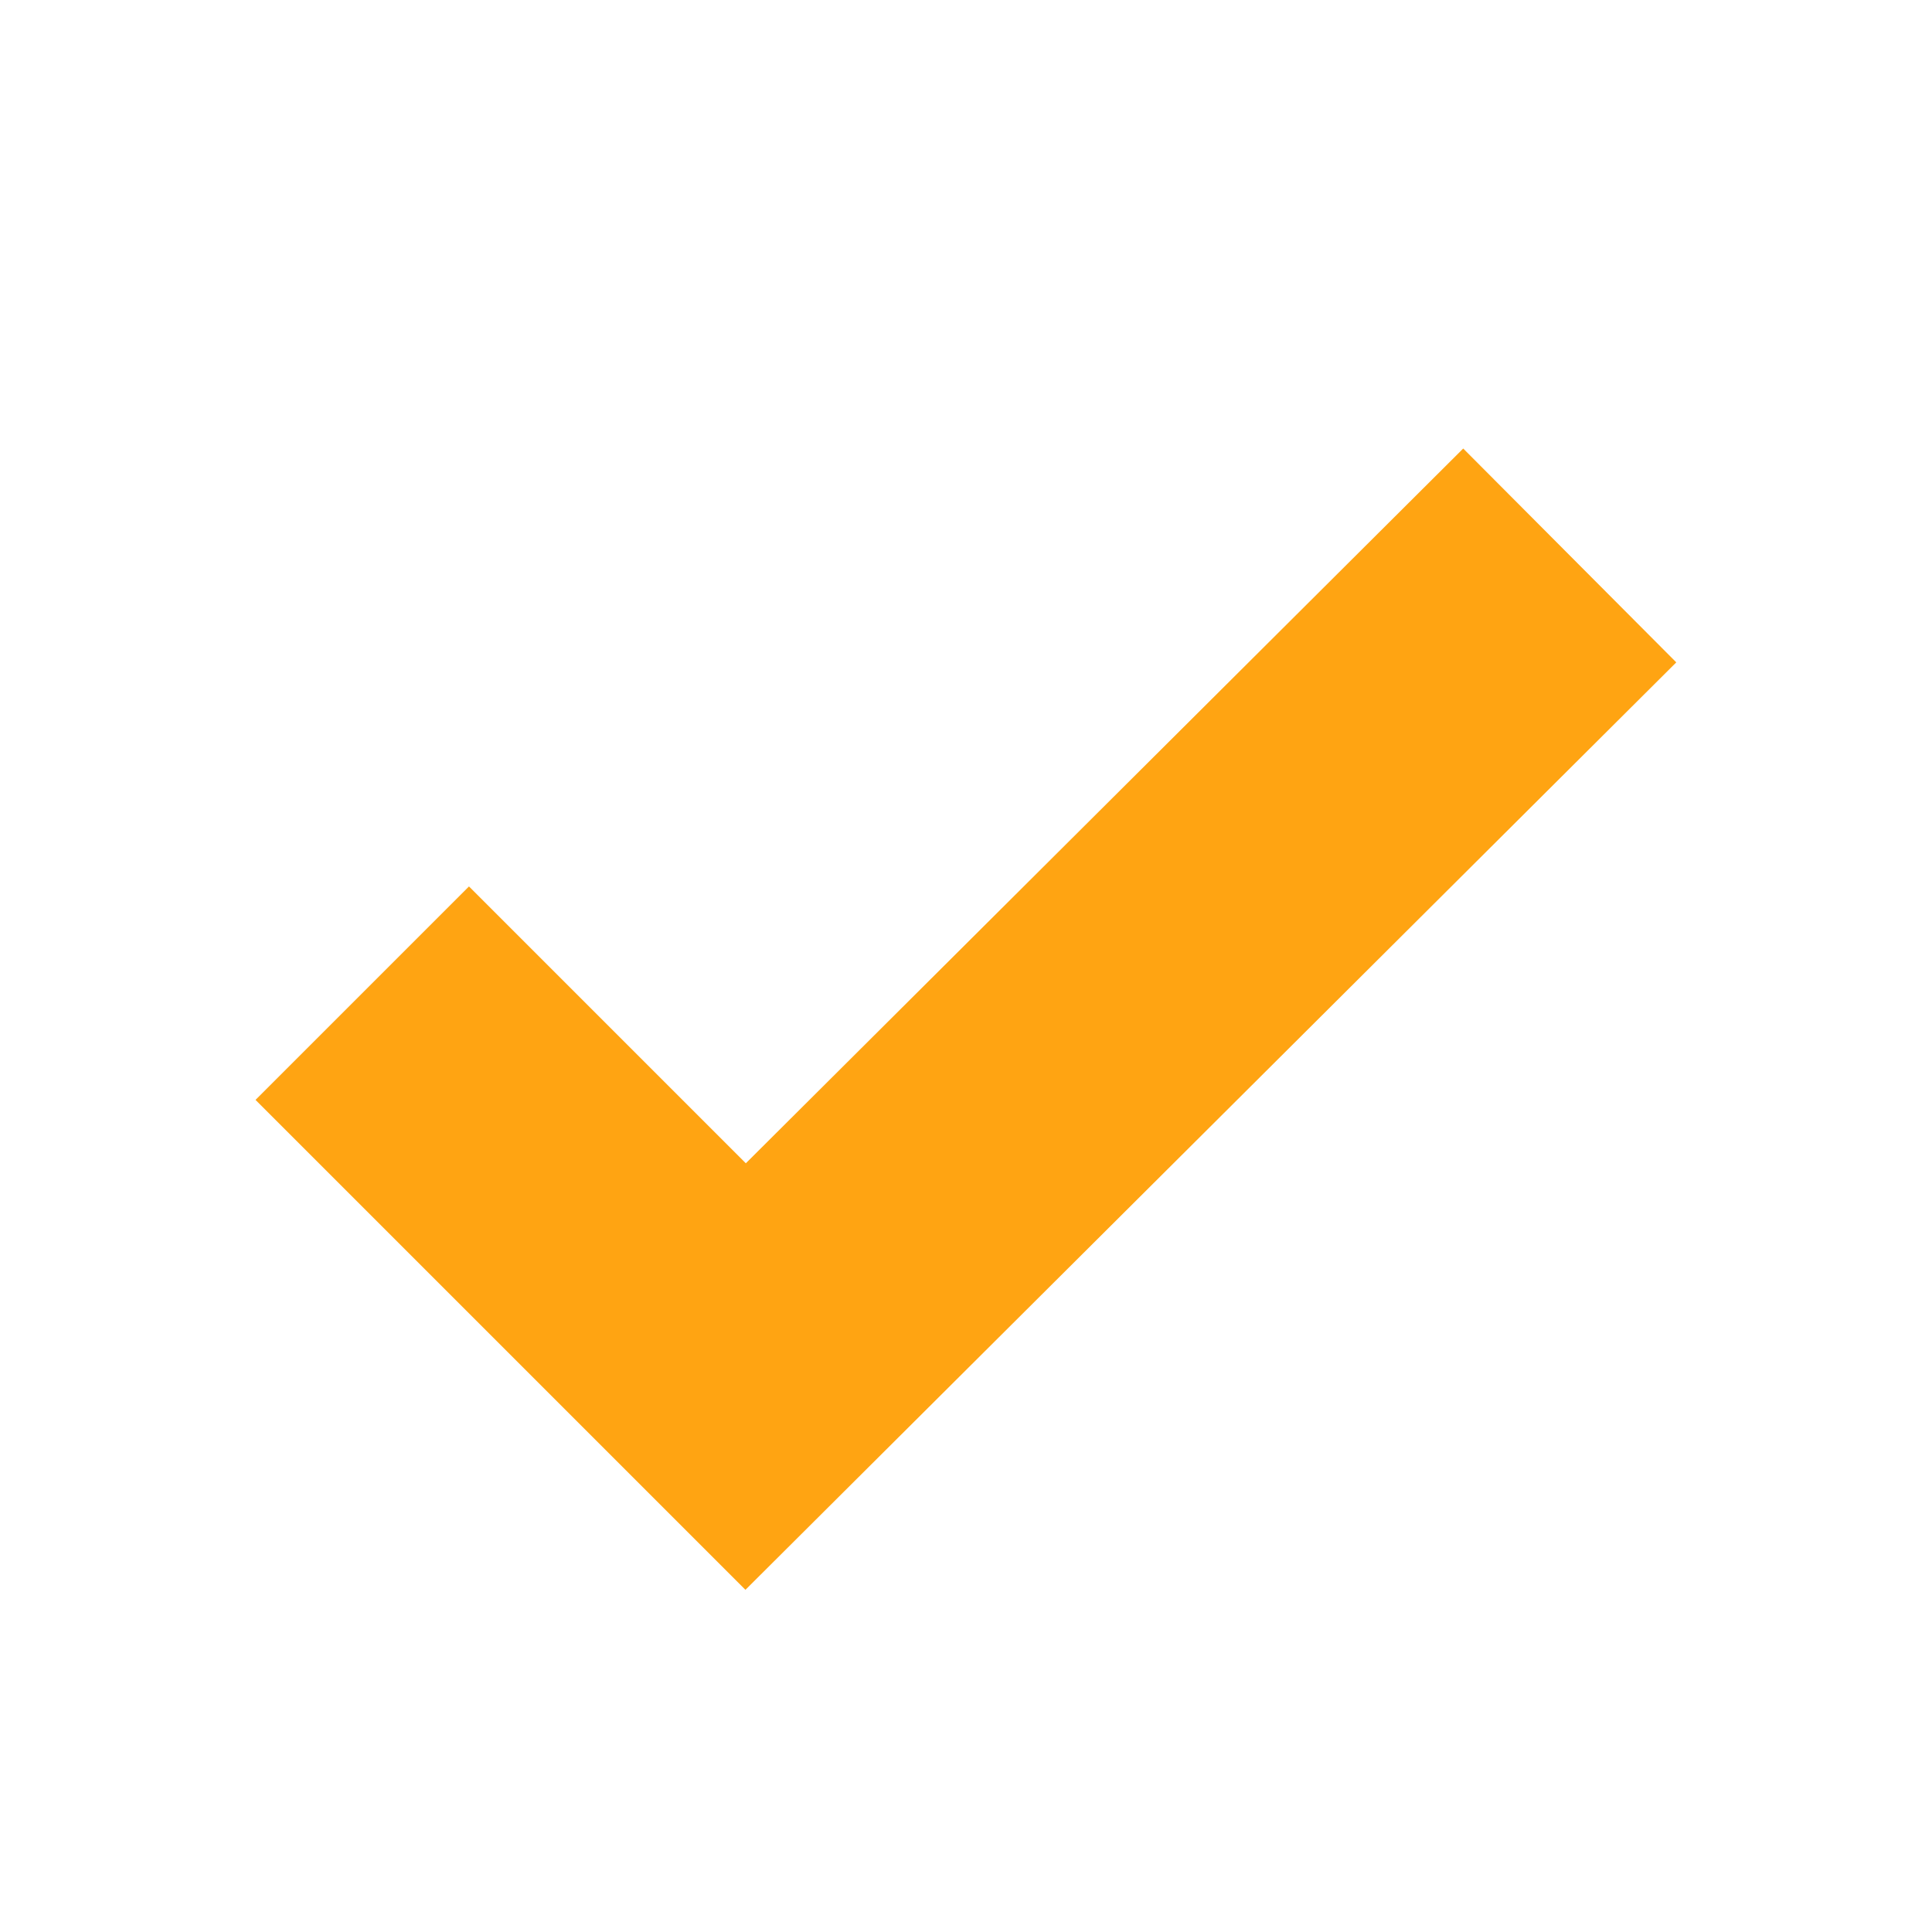
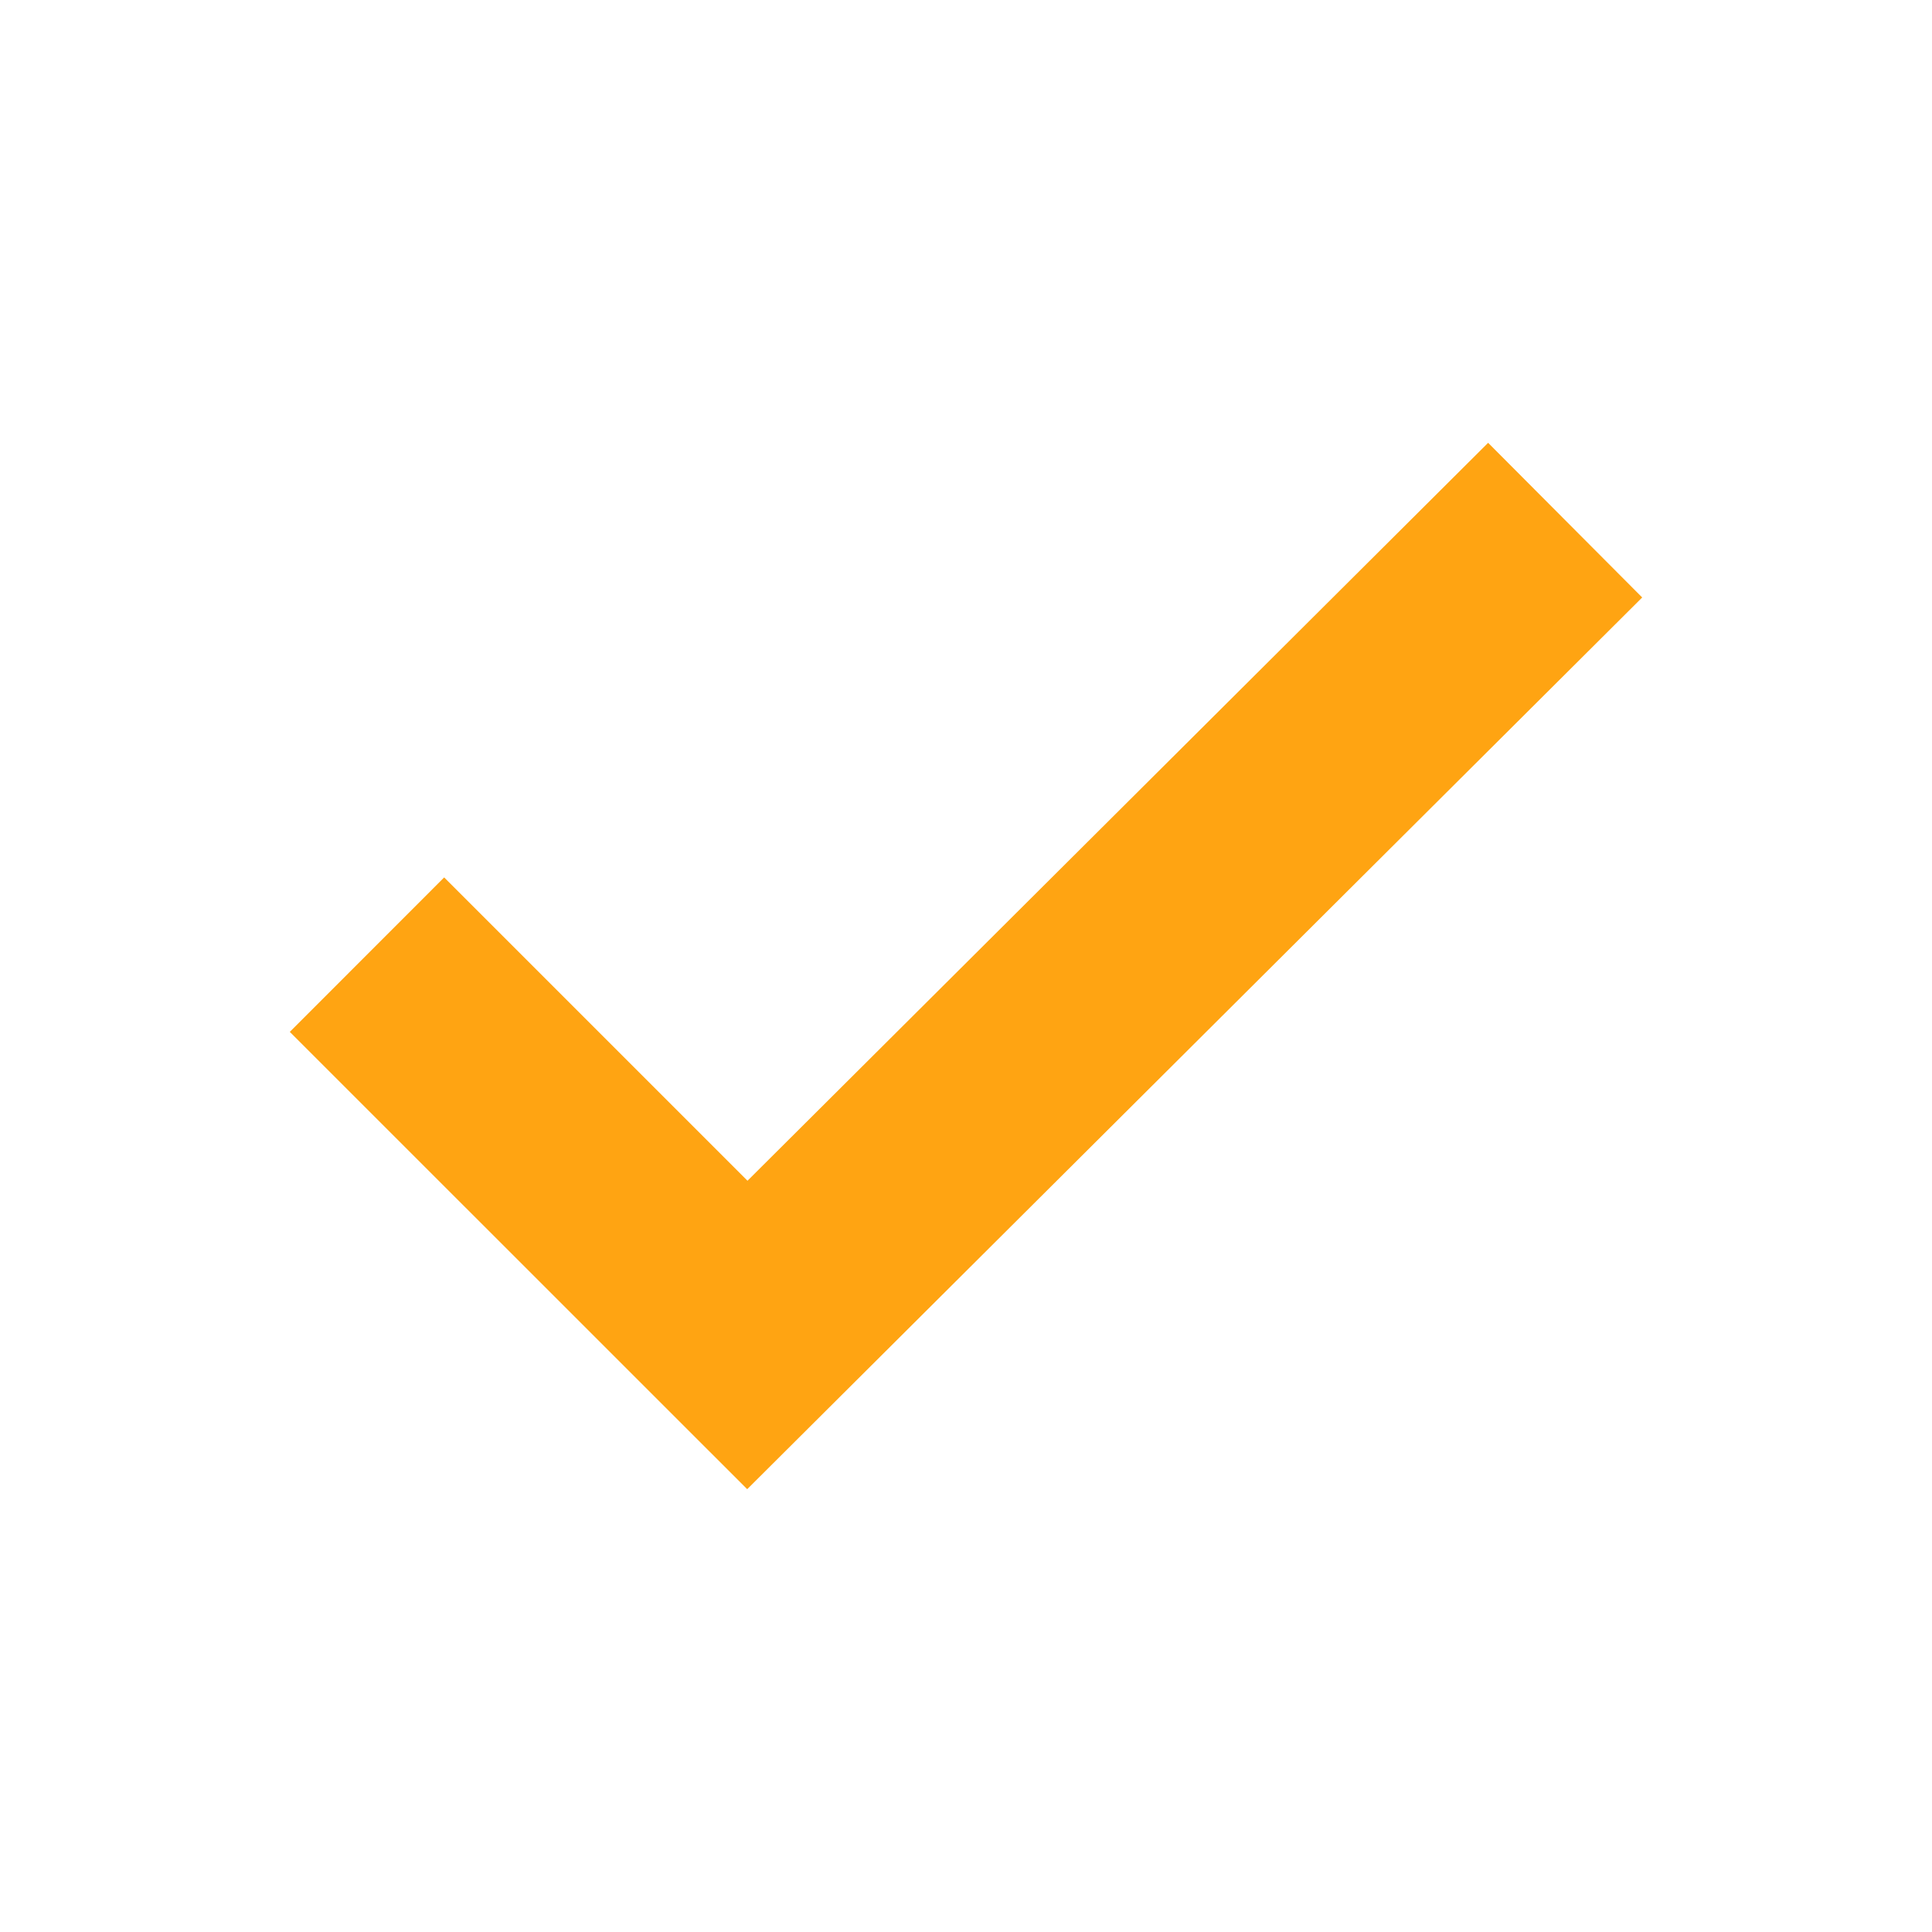
- <svg xmlns="http://www.w3.org/2000/svg" version="1.1" id="Layer_1" x="0px" y="0px" viewBox="0 0 64 64" style="enable-background:new 0 0 64 64;" xml:space="preserve">
-   <style type="text/css">
- 		.st0{fill:none;stroke:#ffa412;stroke-width:10;stroke-miterlimit:10;}
- 	</style>
-   <polyline class="st0" points="12,32.9 24.7,45.6 52,18.4 " />
+ <svg xmlns="http://www.w3.org/2000/svg" version="1.1" id="Layer_1" x="0px" y="0px" width="20px" height="20px" viewBox="246 246 20 20" enable-background="new 246 246 20 20" xml:space="preserve">
+   <g>
+     <polygon fill="#FFA412" points="253.735,261.416 249,256.682 250.598,255.083 253.738,258.223 261.405,250.584 263,252.185  " />
+   </g>
</svg>
